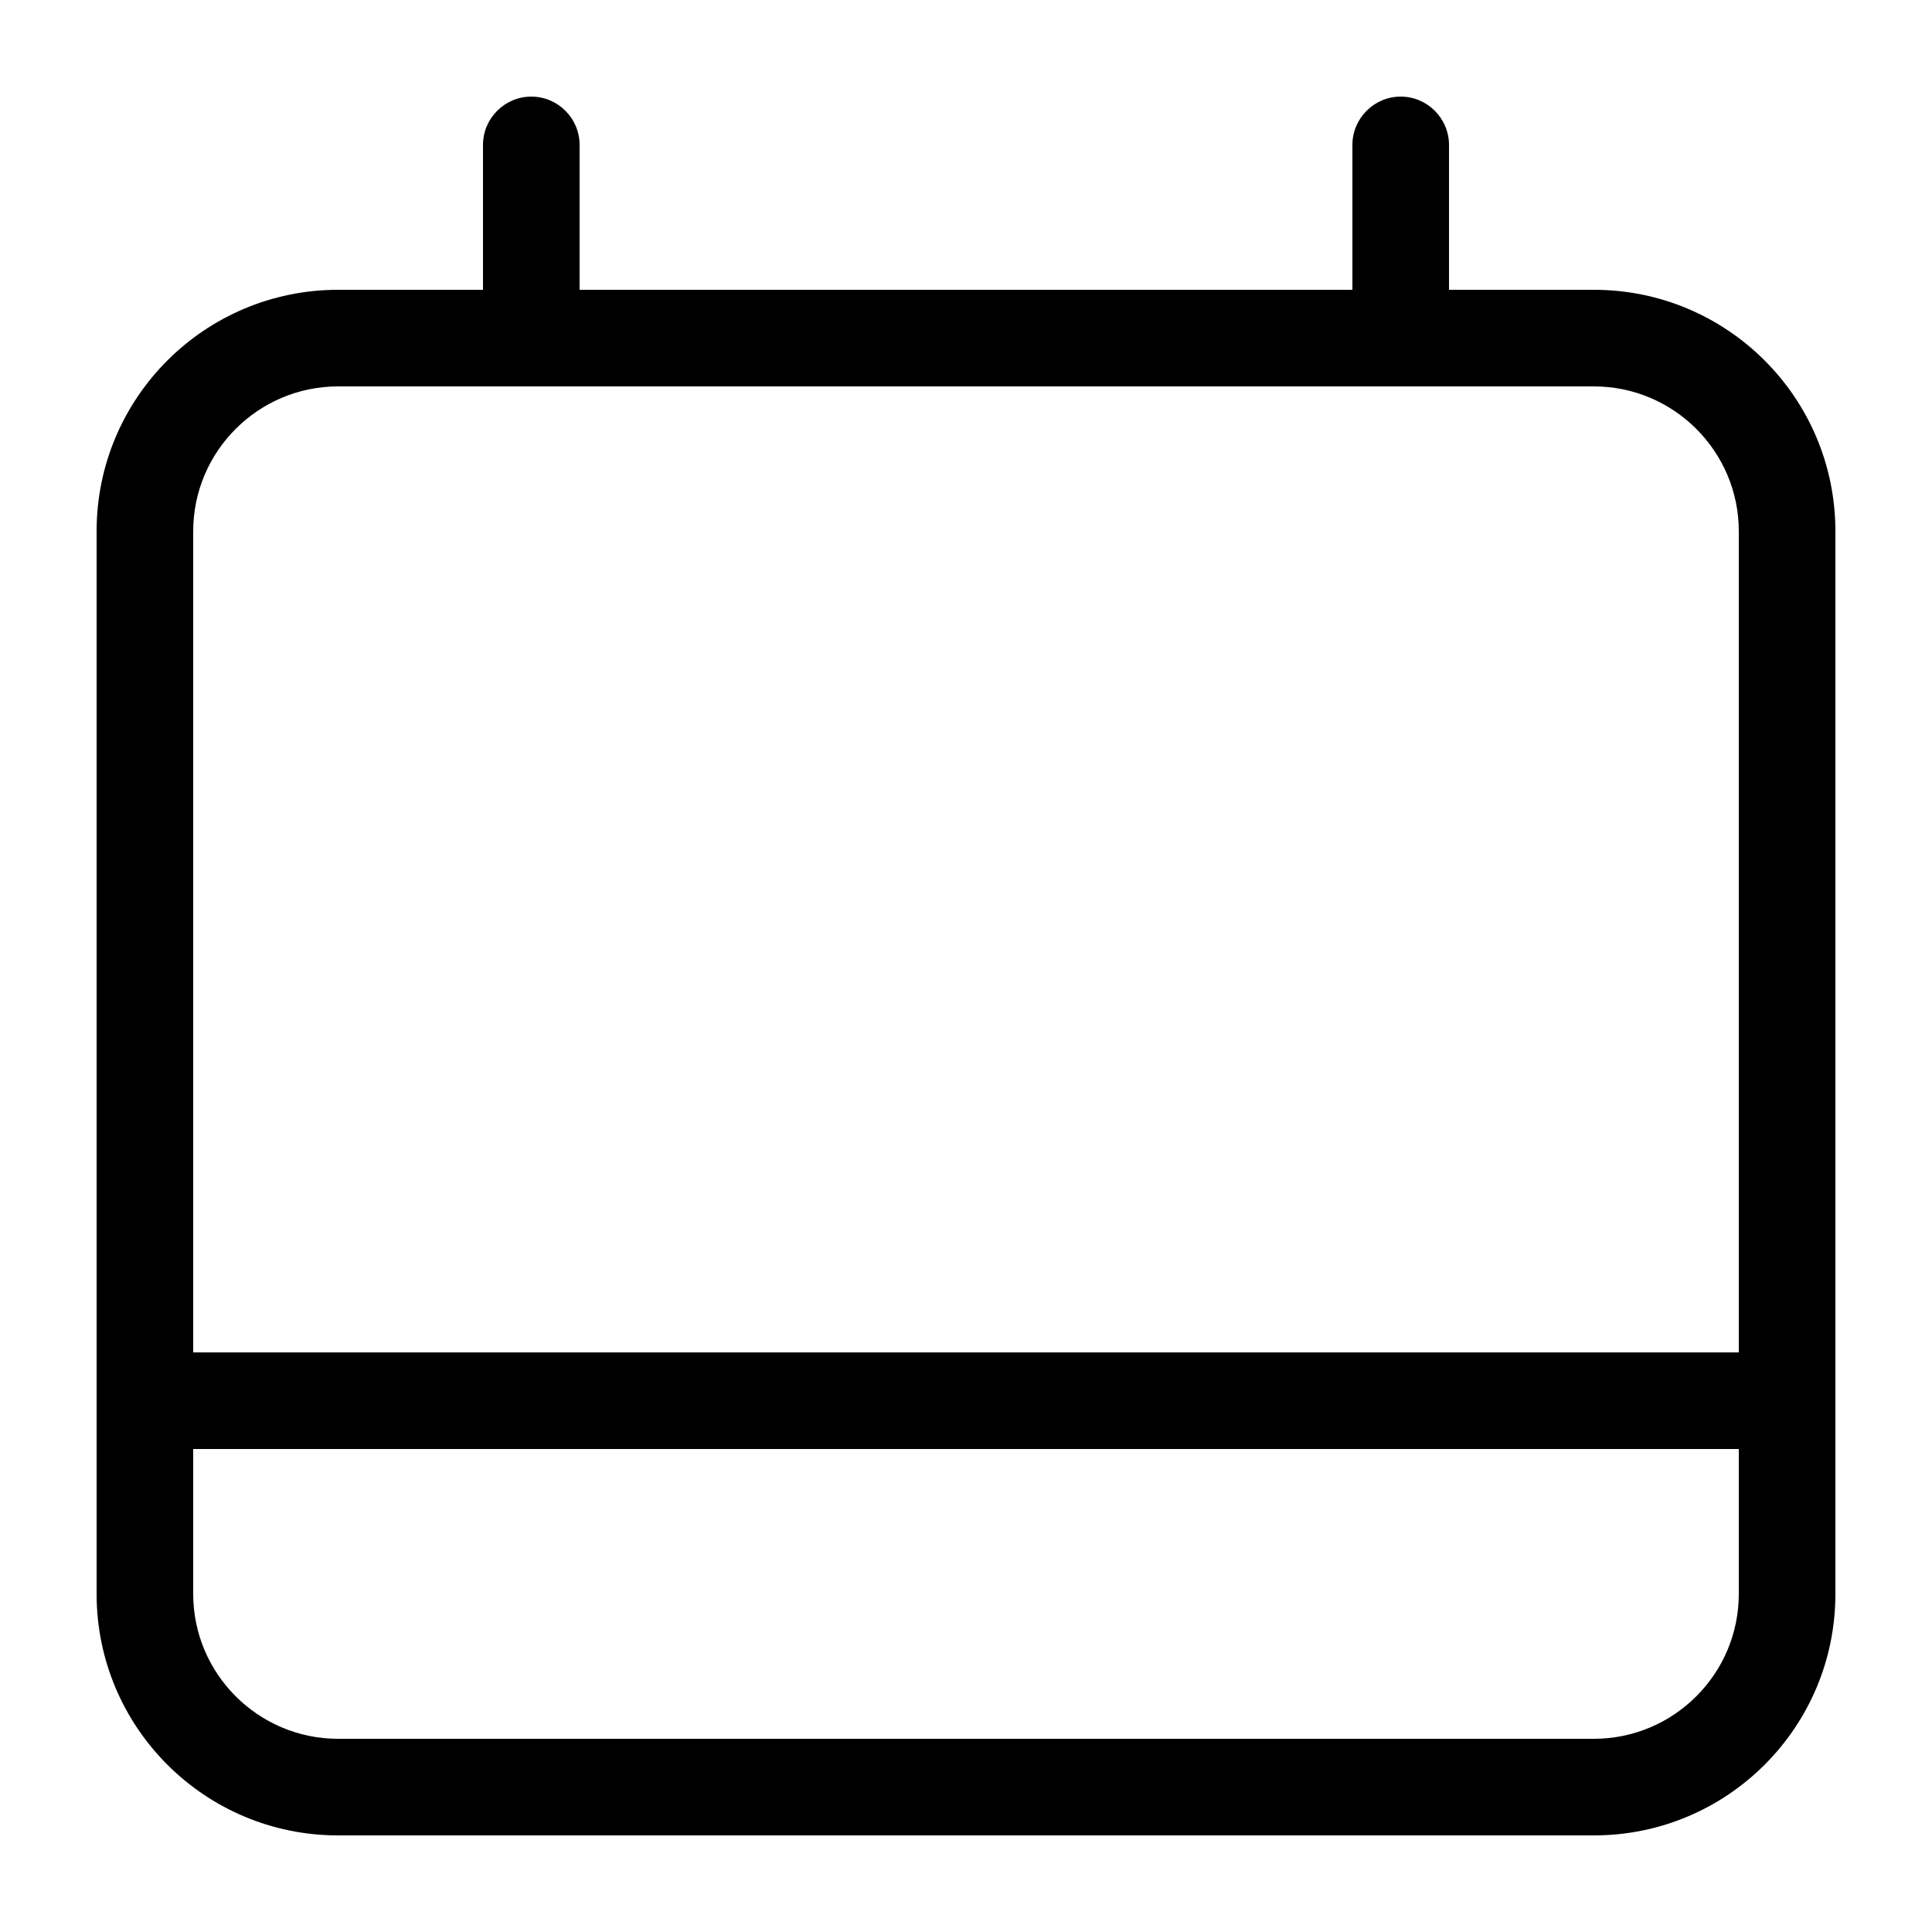
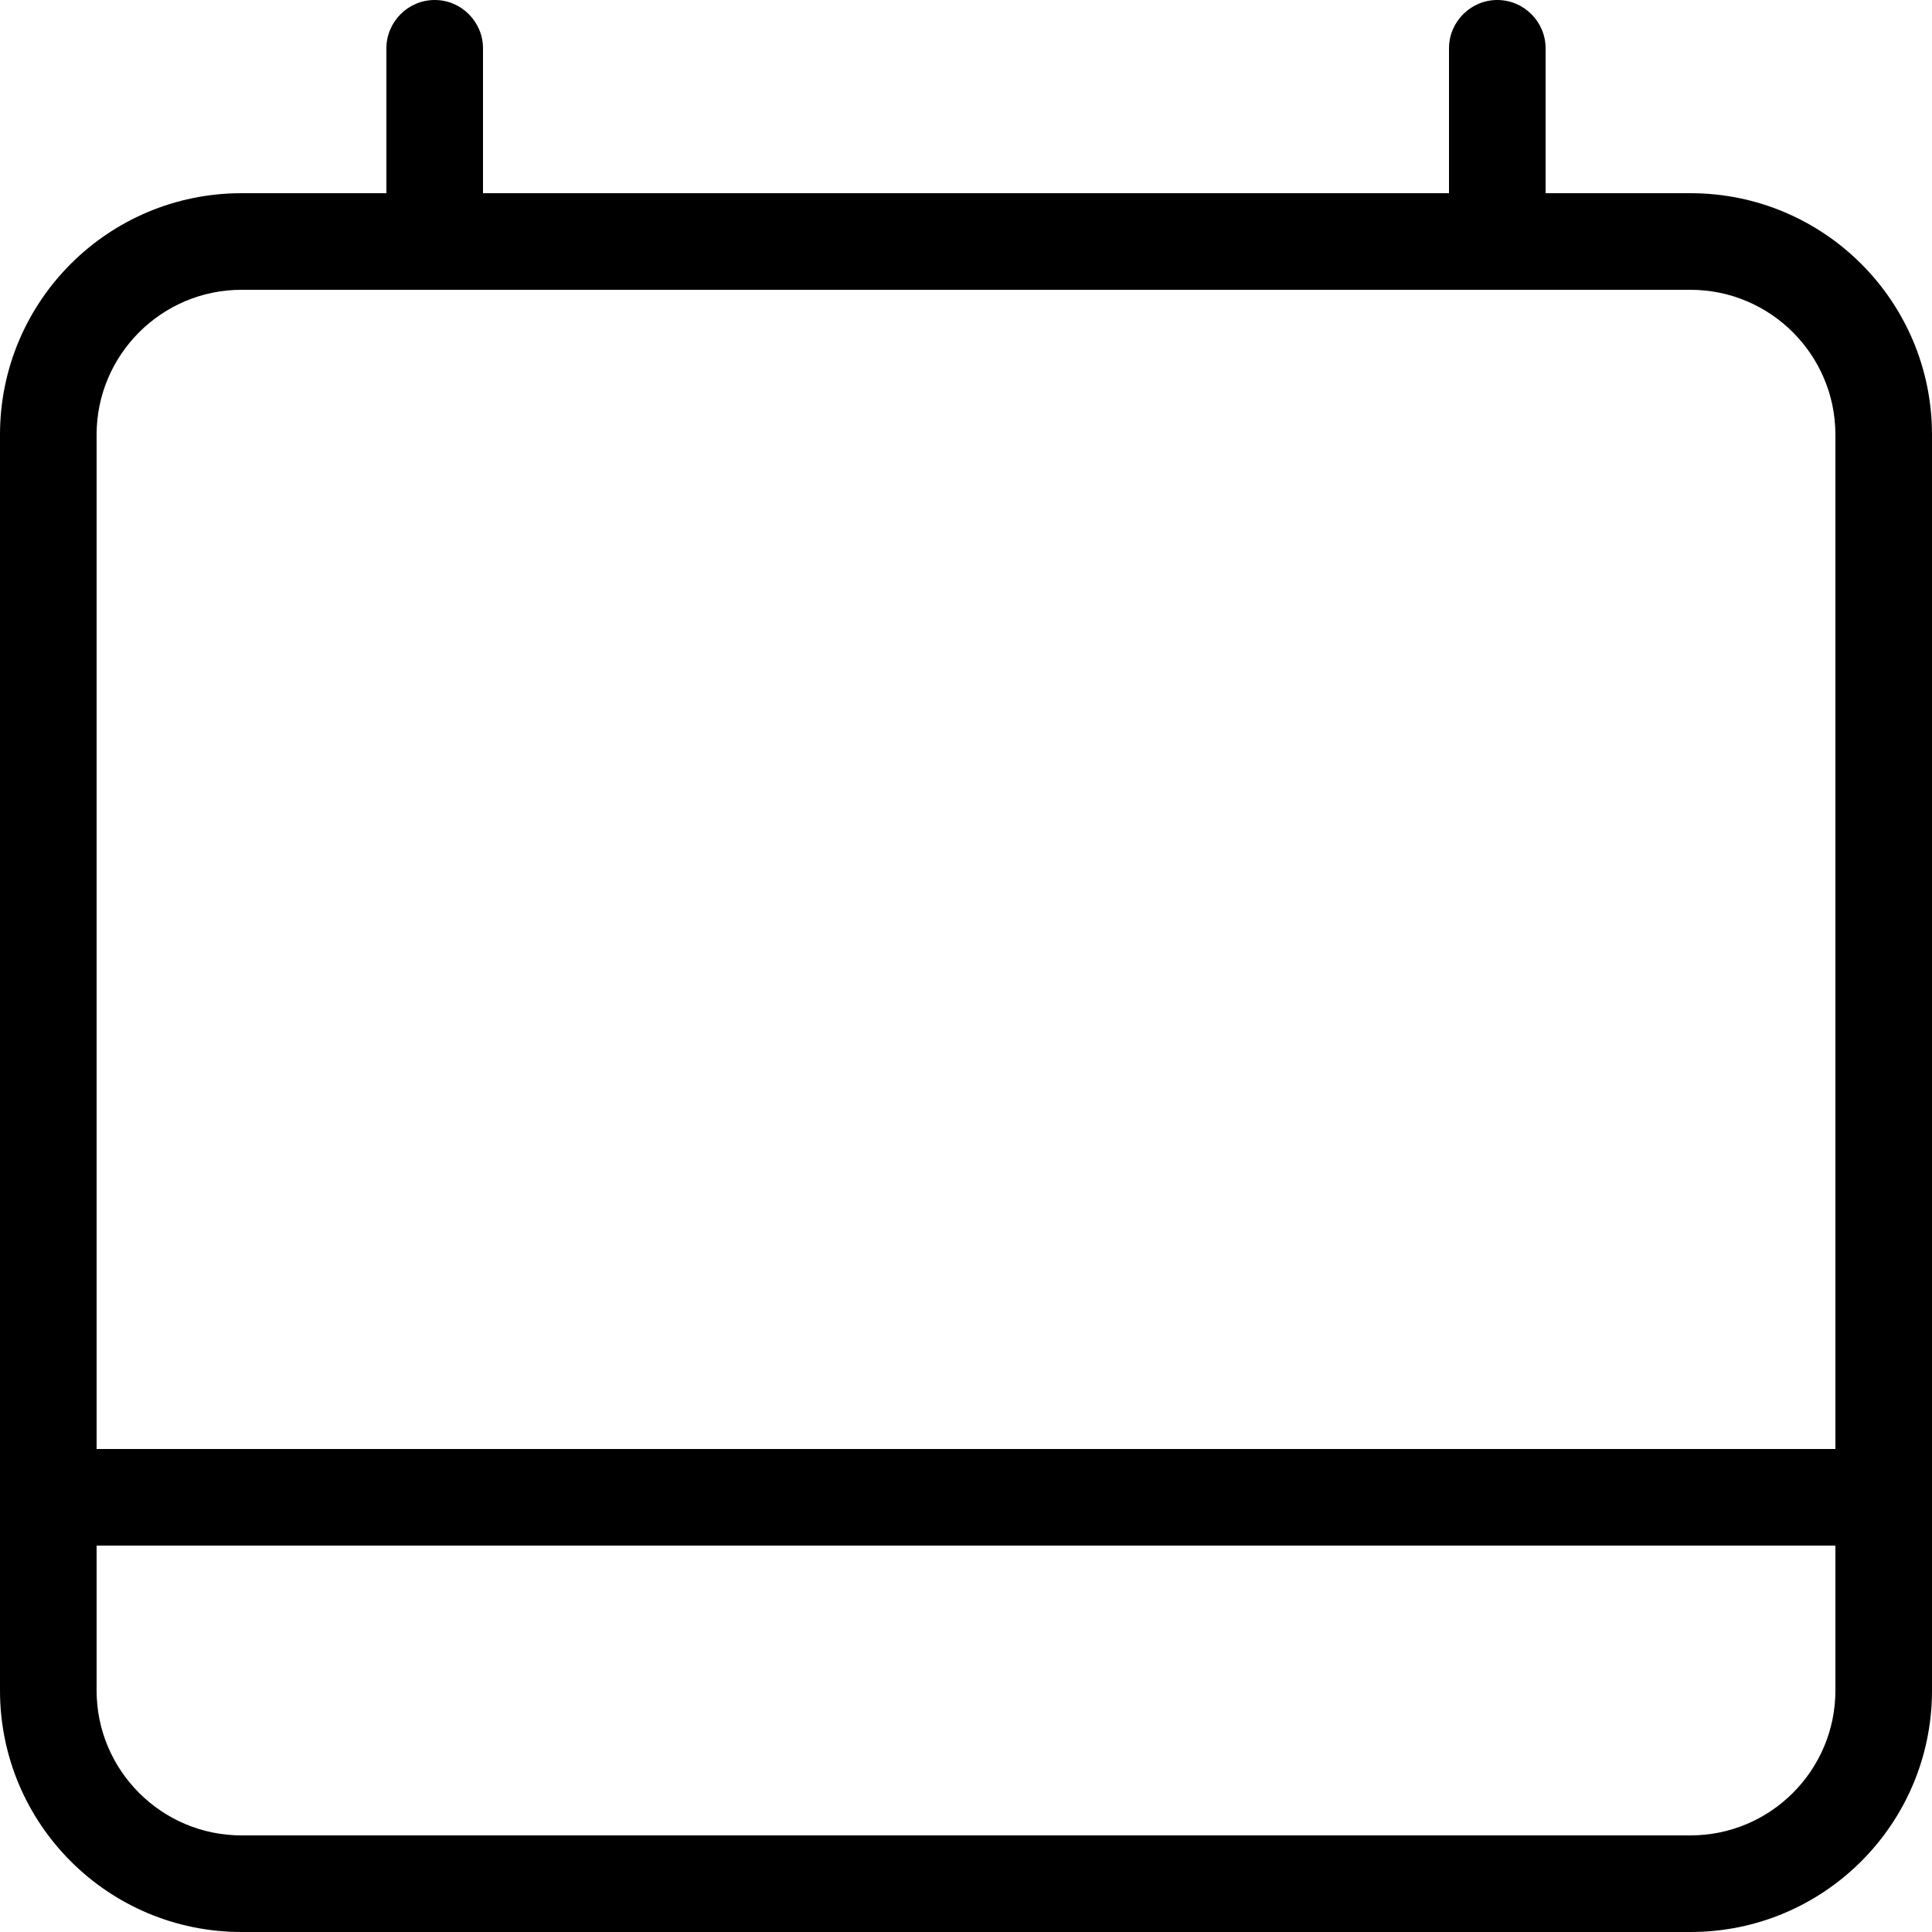
<svg xmlns="http://www.w3.org/2000/svg" width="20" height="20" viewBox="0 0 20 20">
-   <path d="M16.5 18l-13 0c-.827 0-1.5-.673-1.5-1.5L2 15l16 0 0 1.5c0 .827-.673 1.5-1.5 1.5M3.5 4l13 0c.827 0 1.5.673 1.5 1.5l0 8.5-16 0 0-8.5C2 4.673 2.673 4 3.5 4m13-1L15 3l0-1.5c0-.275-.225-.5-.5-.5-.275 0-.5.225-.5.5L14 3 6 3l0-1.5c0-.275-.225-.5-.5-.5-.275 0-.5.225-.5.5L5 3 3.5 3C2.119 3 1 4.119 1 5.5l0 11C1 17.881 2.119 19 3.5 19l13 0c1.381 0 2.5-1.119 2.5-2.5l0-11C19 4.119 17.881 3 16.5 3" fill="#000" fill-rule="evenodd" />
+   <path d="M19 15l-18 0 0-10.5c0-.827.673-1.5 1.5-1.5l15 0c.827 0 1.5.673 1.5 1.5l0 10.5zm0 2.5c0 .827-.673 1.5-1.5 1.5l-15 0c-.827 0-1.5-.673-1.5-1.5l0-1.5 18 0 0 1.5zm-1.5-15.5l-1.5 0 0-1.5c0-.275-.225-.5-.5-.5-.275 0-.5.225-.5.5l0 1.5-10 0 0-1.5c0-.275-.225-.5-.5-.5-.275 0-.5.225-.5.5l0 1.5-1.5 0c-1.381 0-2.5 1.119-2.5 2.5l0 13c0 1.381 1.119 2.5 2.5 2.5l15 0c1.381 0 2.5-1.119 2.5-2.5l0-13c0-1.381-1.119-2.5-2.5-2.5z" fill="#000" fill-rule="evenodd" />
</svg>
